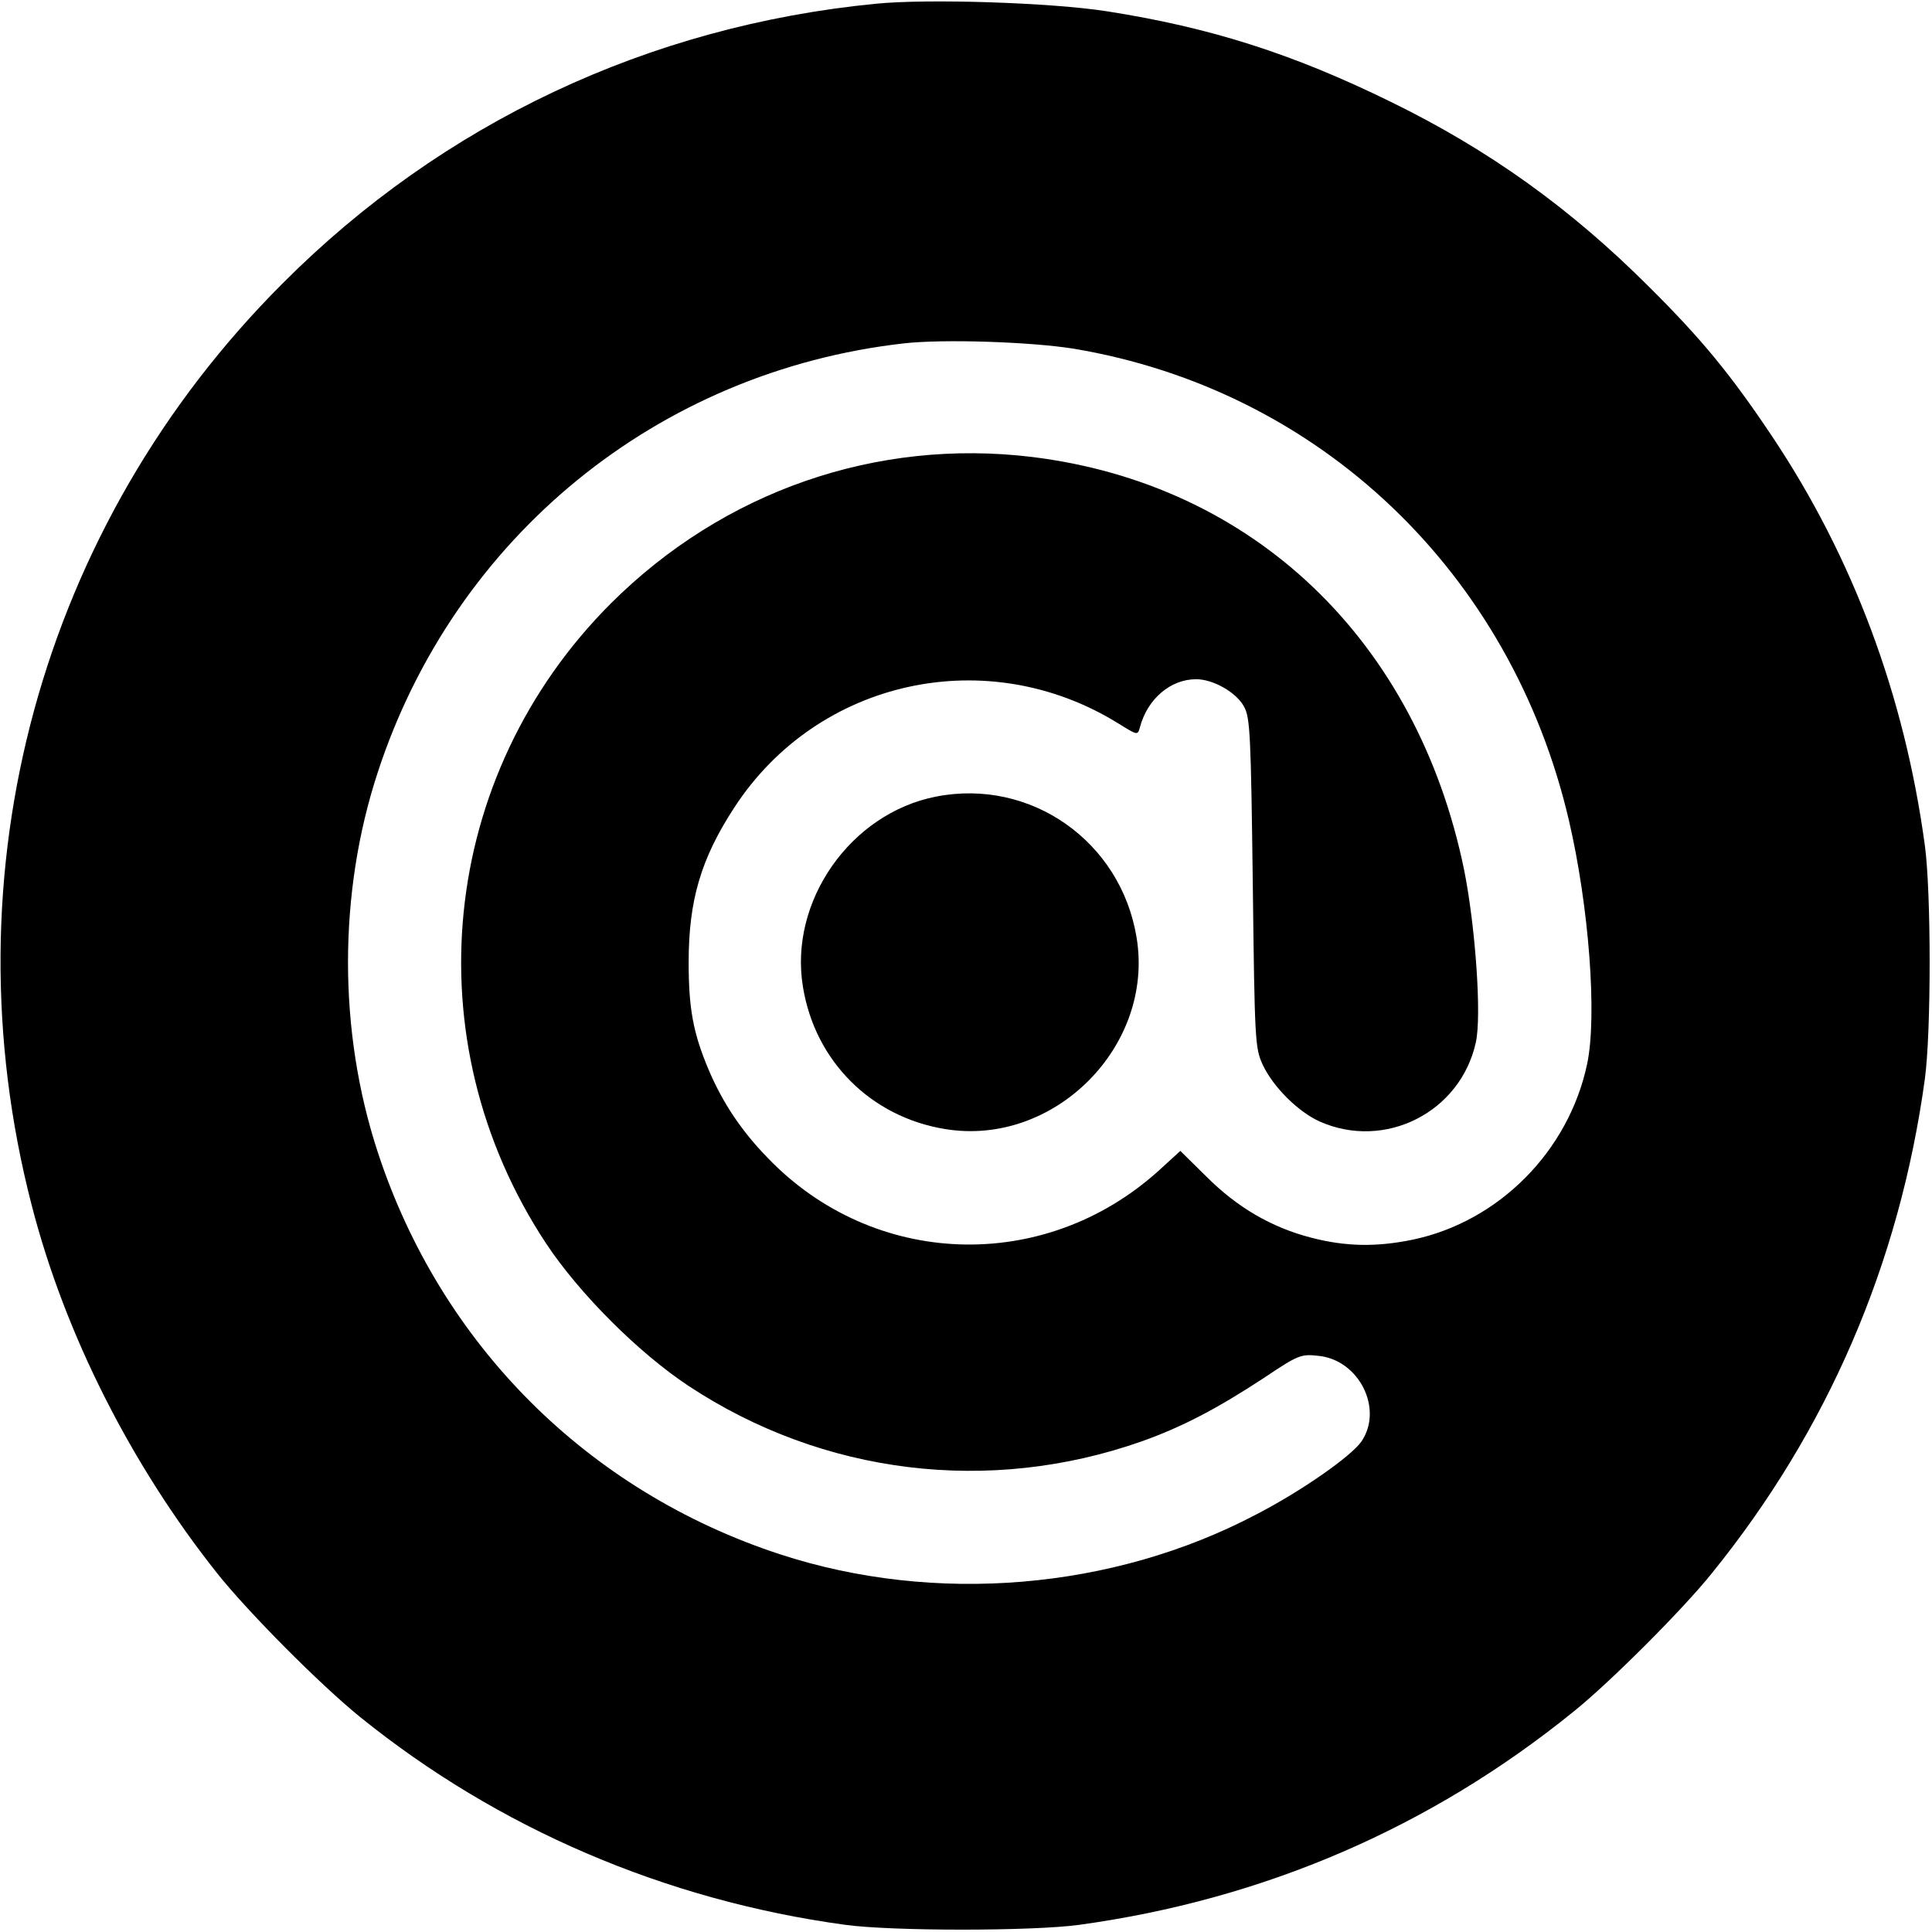
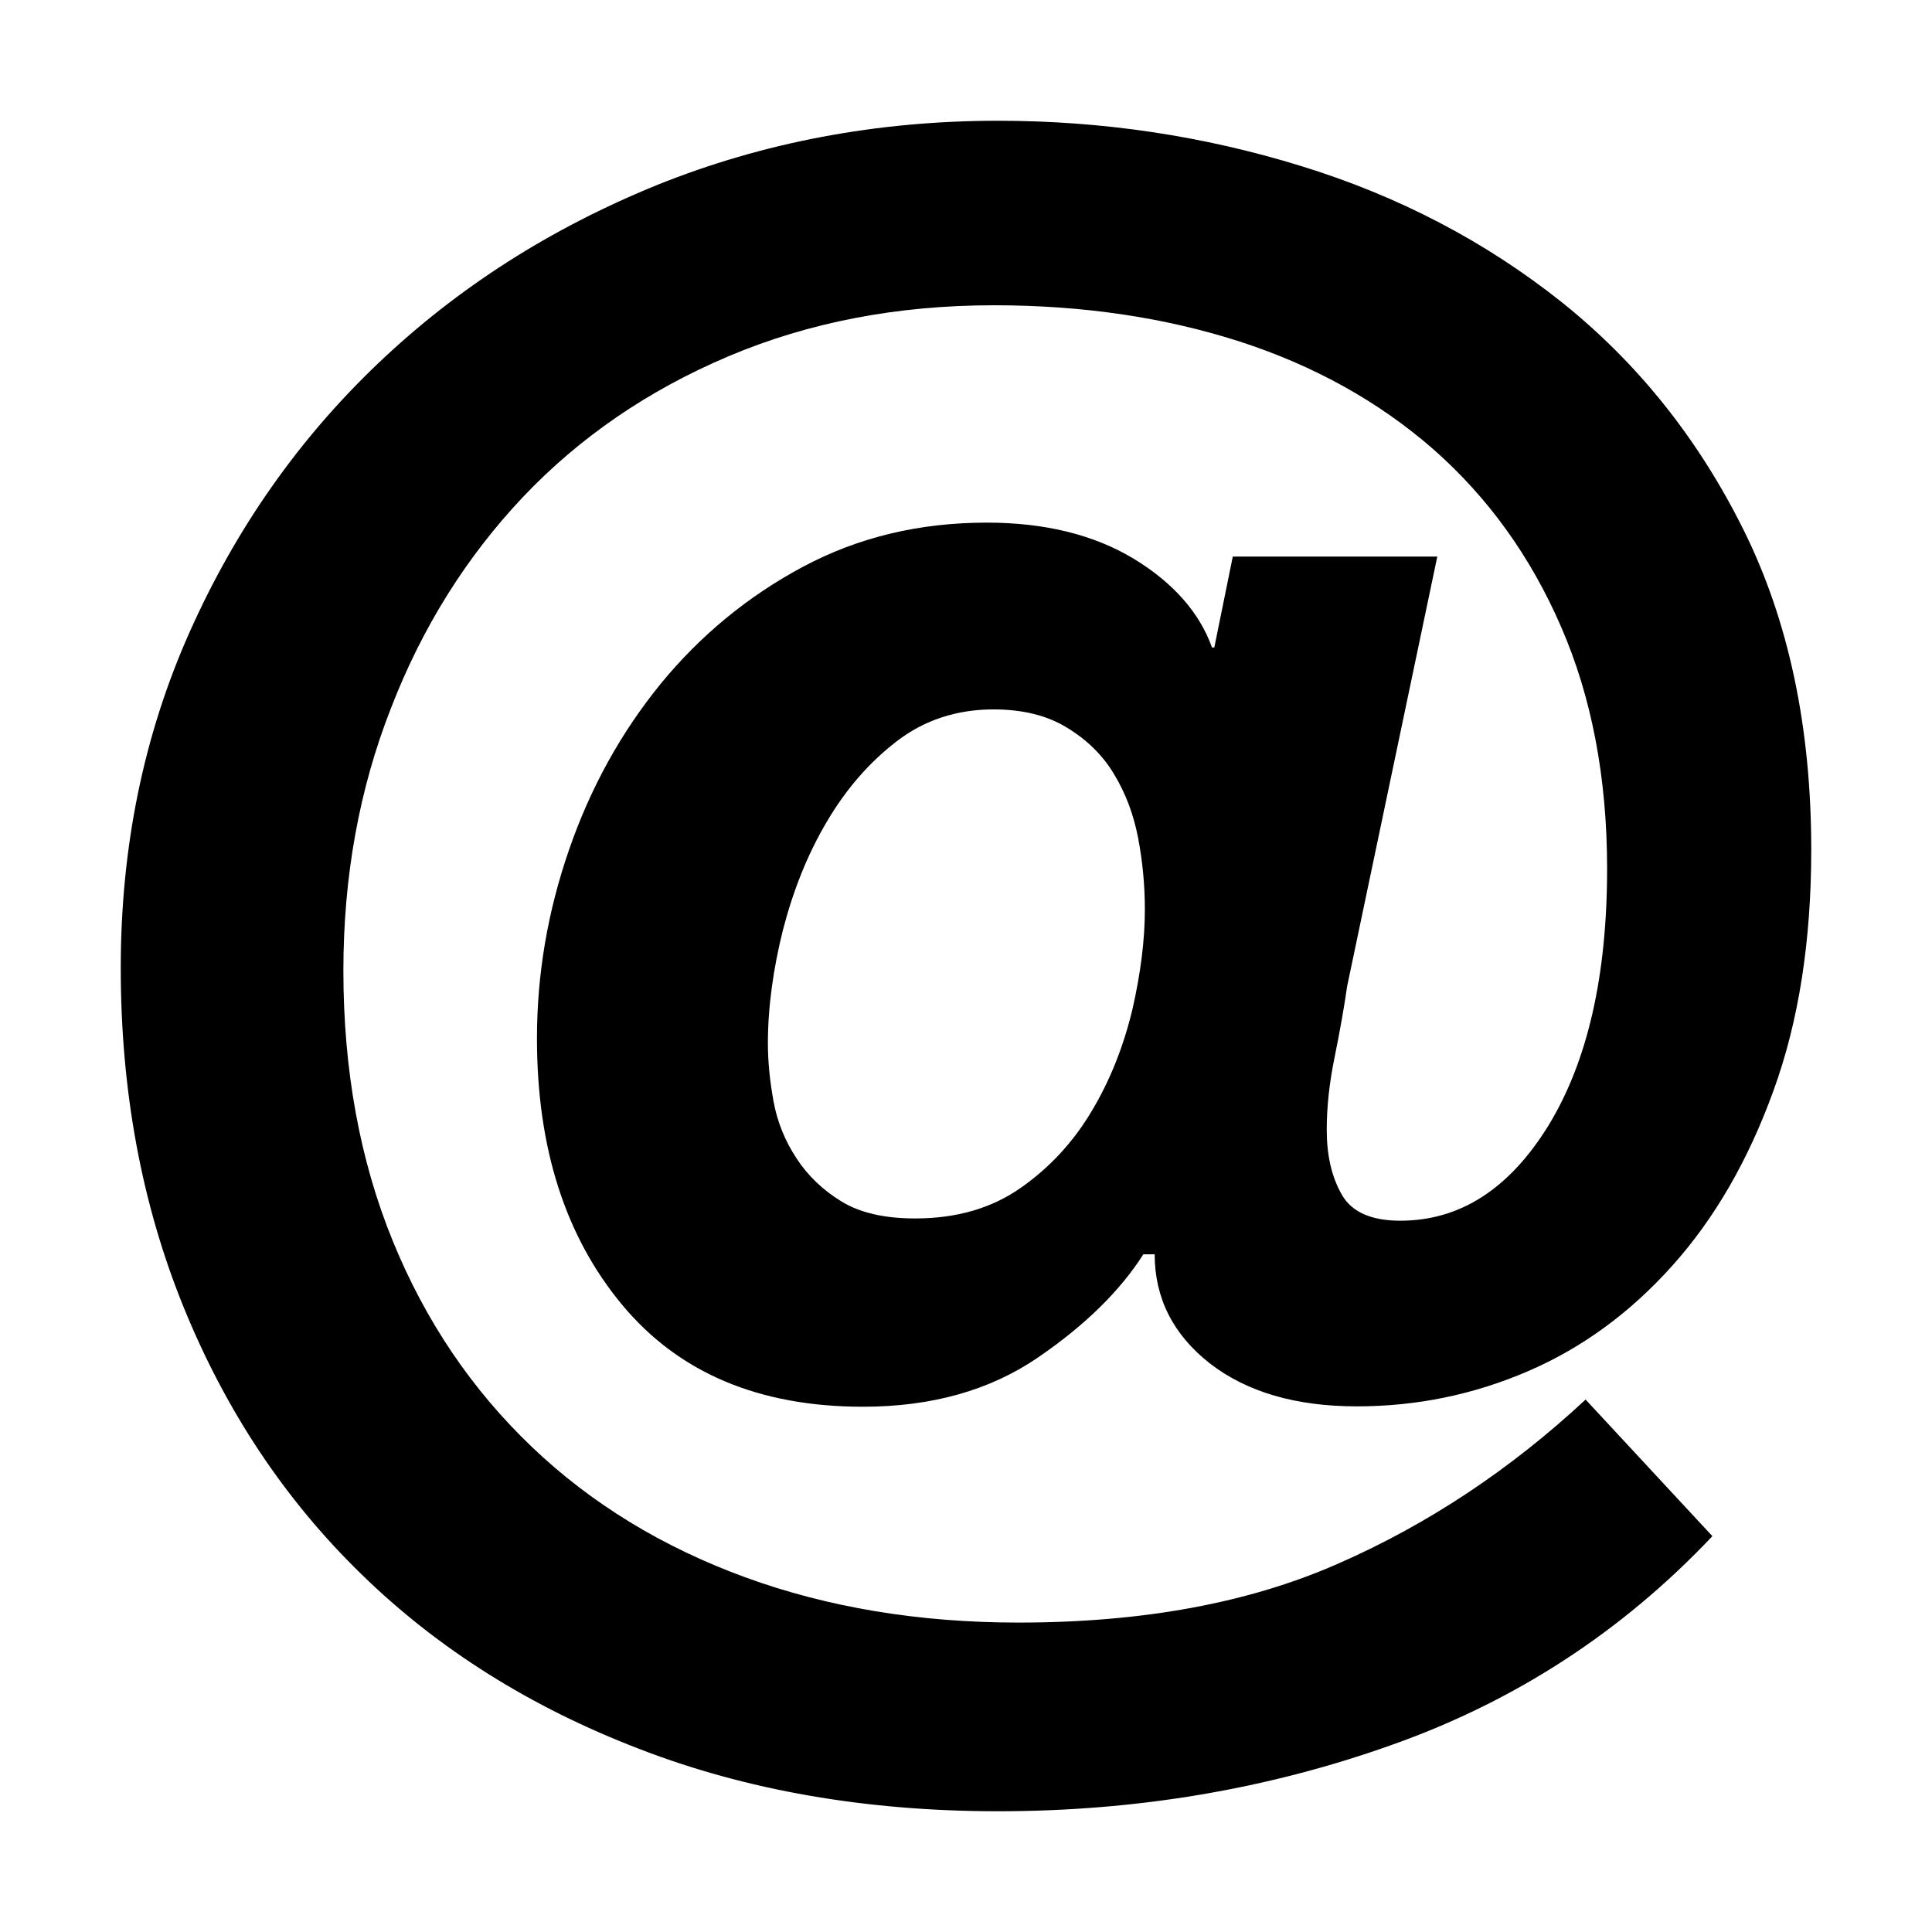
- <svg xmlns="http://www.w3.org/2000/svg" version="1.0" width="100%" height="100%" viewBox="0 0 512 512" preserveAspectRatio="xMidYMid meet">
-   <g transform="translate(0,512) scale(0.1,-0.1)" fill="#000000" stroke="none">
-     <path d="M2320 5110 c-601 -59 -1147 -316 -1570 -740 -643 -642 -894 -1563 -666 -2444 88 -342 264 -689 492 -976 84 -105 272 -294 378 -380 365 -295 809 -486 1286 -551 124 -17 496 -17 620 0 488 67 930 257 1310 565 96 77 289 270 366 366 308 380 498 822 565 1310 17 124 17 496 0 620 -54 398 -191 764 -405 1084 -109 163 -186 257 -326 396 -207 207 -424 363 -684 490 -261 128 -478 197 -752 240 -146 23 -475 34 -614 20z m525 -914 c652 -109 1160 -593 1313 -1251 53 -228 75 -518 48 -645 -49 -231 -234 -417 -461 -465 -96 -20 -178 -19 -270 5 -105 27 -196 80 -278 162 l-69 68 -58 -53 c-303 -273 -755 -258 -1036 35 -70 72 -119 146 -156 233 -41 97 -53 162 -53 285 0 165 33 275 121 410 222 341 672 438 1019 222 50 -31 50 -31 56 -9 20 75 81 127 149 127 45 0 107 -35 127 -73 16 -29 18 -75 23 -467 5 -418 6 -437 26 -481 28 -60 94 -125 151 -151 173 -77 373 24 414 209 16 70 -1 308 -31 458 -125 608 -558 1022 -1145 1094 -413 50 -818 -91 -1116 -388 -456 -456 -527 -1158 -172 -1696 88 -133 245 -290 378 -378 356 -235 796 -289 1200 -147 107 38 201 87 327 170 88 59 96 62 141 57 108 -10 174 -140 115 -227 -27 -39 -158 -131 -278 -193 -381 -201 -853 -240 -1263 -106 -510 167 -899 556 -1066 1066 -105 320 -105 686 0 1006 204 624 742 1063 1394 1137 106 12 337 4 450 -14z" />
-     <path d="M2481 3009 c-227 -44 -391 -278 -353 -505 32 -196 180 -344 376 -376 289 -48 556 219 508 508 -42 255 -281 422 -531 373z" />
+ <svg xmlns="http://www.w3.org/2000/svg" height="512px" id="Layer_1" style="enable-background:new 0 0 512 512;" version="1.1" viewBox="0 0 512 512" width="512px" xml:space="preserve">
+   <g>
+     <path d="M453.8,407.1c-23.9,25.3-52.3,43.8-85.2,55.4C335.7,474.2,301,480,264.5,480c-34.9,0-66.7-5.5-95.3-16.6   c-28.6-11-53.1-26.4-73.3-46.1c-20.3-19.7-36-43.3-47.2-70.8c-11.2-27.5-16.7-57.5-16.7-90c0-32.1,6.1-61.8,18.3-89.1   c12.2-27.3,28.8-51,49.9-71.1c21.1-20.1,45.7-35.8,74-47.3C202.3,37.7,232.5,32,264.5,32c27.6,0,54.4,4,80.3,12   c26,8,49,20.1,69.1,36.1c20.1,16.1,36.1,36.1,48.1,60.2c12,24.1,18,52.4,18,84.9c0,24.1-3.3,45.4-10,63.8   c-6.7,18.5-15.6,33.9-26.8,46.4c-11.2,12.5-23.9,21.8-38.3,28c-14.4,6.2-29.5,9.3-45.3,9.3c-16.2,0-29.2-3.8-39-11.4   c-9.7-7.6-14.6-17.3-14.6-28.9h-3c-6.1,9.6-15.4,18.8-28,27.4c-12.6,8.6-28,13-46.3,13c-27.6,0-48.9-9-63.9-27.1   c-15-18.1-22.5-41.5-22.5-70.5c0-16.9,2.8-33.5,8.5-50c5.7-16.5,13.8-31.1,24.3-44c10.5-12.8,23.1-23.2,37.7-31   c14.6-7.8,30.8-11.7,48.7-11.7c15.4,0,28.4,3.2,39,9.6c10.5,6.4,17.4,14.3,20.7,23.5h0.6l4.9-24.1h54.2L357,261.4   c-0.8,5.6-1.9,11.8-3.3,18.7c-1.4,6.8-2.1,13.2-2.1,19.3c0,6.8,1.3,12.5,4,17.2c2.6,4.6,7.8,6.9,15.5,6.9   c15.8,0,28.9-8.4,39.3-25.3c10.3-16.9,15.5-39.5,15.5-68c0-24.1-4.1-45.5-12.2-64.1c-8.1-18.7-19.4-34.3-33.8-47   c-14.4-12.6-31.6-22.2-51.4-28.6c-19.9-6.4-41.6-9.6-65.1-9.6c-25.6,0-49,4.5-70.3,13.5s-39.5,21.5-54.5,37.3   c-15,15.9-26.7,34.5-35,56C95.2,209.1,91,232.3,91,257.2c0,26.5,4.4,50.4,13.1,71.7c8.7,21.3,21,39.4,36.8,54.5   c15.8,15.1,34.7,26.6,56.6,34.6c21.9,8,46.1,12,72.4,12c32.9,0,61.2-5.2,84.9-15.7c23.7-10.4,45.5-24.9,65.4-43.4L453.8,407.1z    M263.3,188c-9.7,0-18.3,2.8-25.6,8.4c-7.3,5.6-13.5,12.7-18.6,21.4c-5.1,8.6-8.9,18.2-11.6,28.6c-2.6,10.4-4,20.5-4,30.1   c0,4.8,0.5,9.9,1.5,15.4c1,5.4,3,10.4,6.1,15.1c3,4.6,7,8.4,11.9,11.4c4.9,3,11.4,4.5,19.5,4.5c11,0,20.3-2.7,28-8.1   c7.7-5.4,14-12.2,18.9-20.5c4.9-8.2,8.4-17.2,10.7-26.8c2.2-9.6,3.3-18.5,3.3-26.5c0-6.4-0.6-12.7-1.8-19   c-1.2-6.2-3.3-11.8-6.4-16.9c-3-5-7.2-9.1-12.5-12.3C277.5,189.6,271,188,263.3,188z" />
  </g>
</svg>
